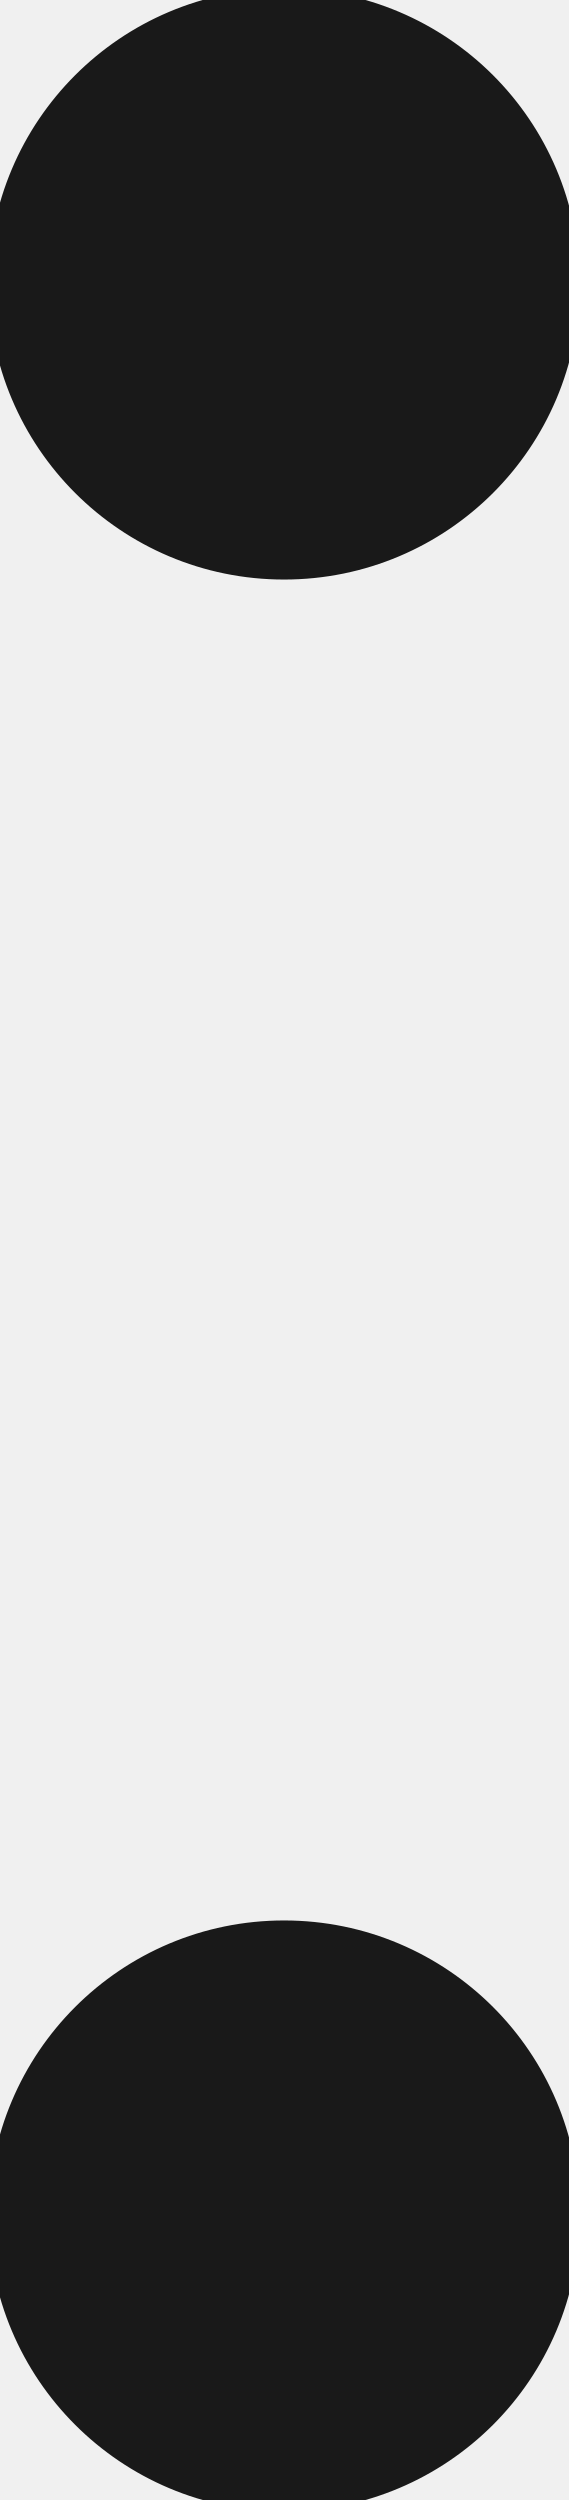
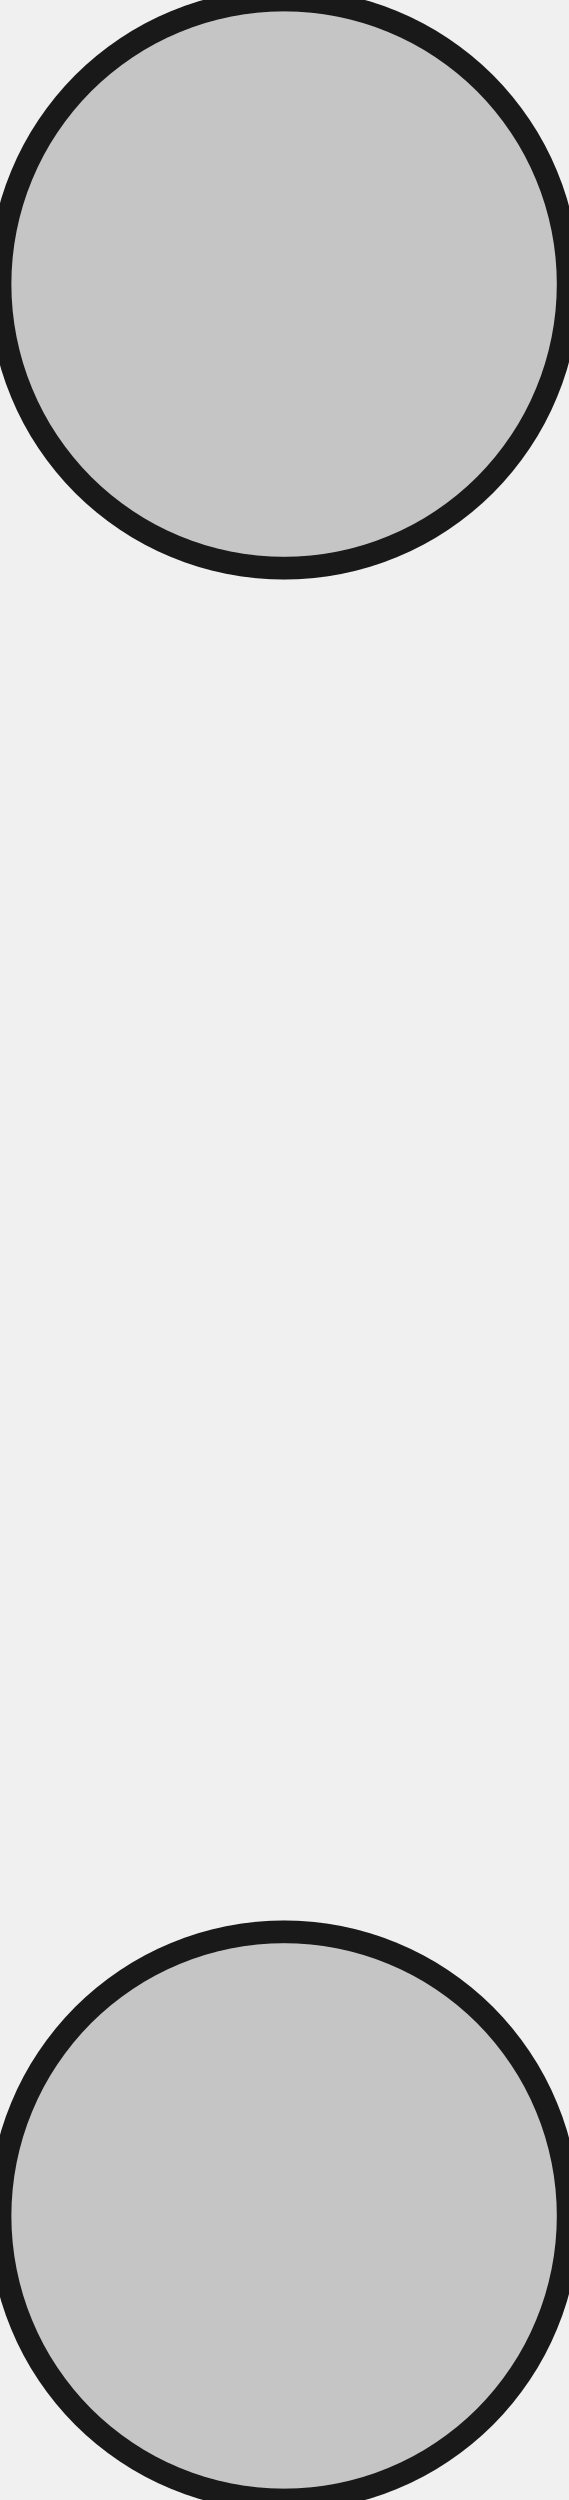
<svg xmlns="http://www.w3.org/2000/svg" version="1.1" viewBox="0 0 10 44" width="10mm" height="44mm">
  <defs>
    <marker id="arrow" viewBox="0 0 16 16" refX="8" refY="8" markerWidth="9" markerHeight="9" orient="auto-start-reverse">
      <path d="M 0 0 L 16 8 L 0 16 z" stroke="none" fill="context-fill" />
    </marker>
  </defs>
  <style>
     
        .background-fill {
            fill: #FFFFFF;
            stroke: none;
        }
         
        .grid {
            fill: #D8D8D8;
            stroke: #D8D8D8;
            stroke-width: 0.2;
        }
         
        .grid-stroke {
            fill: none;
            stroke: #D8D8D8;
            stroke-width: 0.2;
        }
         
        .grid-fill {
            fill: #D8D8D8;
            stroke: none;
        }
         
        .measure {
            fill: #00CCCC;
            stroke: #00CCCC;
            stroke-width: 0.2;
        }
         
        .measure-stroke {
            fill: none;
            stroke: #00CCCC;
            stroke-width: 0.2;
        }
         
        .measure-fill {
            fill: #00CCCC;
            stroke: none;
        }
         
        .highlight {
            fill: #FF9900;
            stroke: #FF9900;
            stroke-width: 0.2;
        }
         
        .highlight-stroke {
            fill: none;
            stroke: #FF9900;
            stroke-width: 0.2;
        }
         
        .highlight-fill {
            fill: #FF9900;
            stroke: none;
        }
         
        .entity {
-             fill: #191919;
+             fill: rgba(178, 178, 178, 0.70);
            stroke: #191919;
            stroke-width: 0.4;
-         }
-          
-         .entity-stroke {
-             fill: none;
-             stroke: #191919;
-             stroke-width: 0.4;
-         }
-          
-         .entity-fill {
-             fill: #191919;
-             stroke: none;
        }
        
            .active { fill-opacity: 1.0; stroke-opacity: 1.0; }
            .inactive { fill-opacity: 0.3; stroke-opacity: 0.3; }
        
  </style>
  <g class="entity">
-     <g class="entity">
-       <g class="entity" transform="matrix(1 0 0 1 0 17)">
-         <g class="entity">
-           <g class="entity">
-             <circle cx="5" cy="22" r="5" />
-           </g>
-         </g>
-       </g>
-     </g>
-     <g class="entity">
-       <g class="entity" transform="matrix(1 0 0 1 0 -17)">
-         <g class="entity">
-           <g class="entity">
-             <circle cx="5" cy="22" r="5" />
-           </g>
-         </g>
-       </g>
-     </g>
+     <path d="M10,39L9.994,38.755L9.976,38.51L9.946,38.266L9.904,38.025L9.85,37.785L9.785,37.549L9.708,37.316L9.619,37.087L9.52,36.862L9.41,36.643L9.289,36.429L9.157,36.222L9.016,36.022L8.865,35.828L8.705,35.642L8.536,35.464L8.358,35.295L8.172,35.135L7.978,34.984L7.778,34.843L7.571,34.711L7.357,34.59L7.138,34.48L6.913,34.381L6.684,34.292L6.451,34.215L6.215,34.15L5.975,34.096L5.734,34.054L5.49,34.024L5.245,34.006L5,34L4.755,34.006L4.51,34.024L4.266,34.054L4.025,34.096L3.785,34.15L3.549,34.215L3.316,34.292L3.087,34.381L2.862,34.48L2.643,34.59L2.429,34.711L2.222,34.843L2.022,34.984L1.828,35.135L1.642,35.295L1.464,35.464L1.295,35.642L1.135,35.828L0.984,36.022L0.843,36.222L0.711,36.429L0.59,36.643L0.48,36.862L0.381,37.087L0.292,37.316L0.215,37.549L0.15,37.785L0.096,38.025L0.054,38.266L0.024,38.51L0.006,38.755L0,39L0.006,39.245L0.024,39.49L0.054,39.734L0.096,39.975L0.15,40.215L0.215,40.451L0.292,40.684L0.381,40.913L0.48,41.138L0.59,41.357L0.711,41.571L0.843,41.778L0.984,41.978L1.135,42.172L1.295,42.358L1.464,42.536L1.642,42.705L1.828,42.865L2.022,43.016L2.222,43.157L2.429,43.289L2.643,43.41L2.862,43.52L3.087,43.619L3.316,43.708L3.549,43.785L3.785,43.85L4.025,43.904L4.266,43.946L4.51,43.976L4.755,43.994L5,44L5.245,43.994L5.49,43.976L5.734,43.946L5.975,43.904L6.215,43.85L6.451,43.785L6.684,43.708L6.913,43.619L7.138,43.52L7.357,43.41L7.571,43.289L7.778,43.157L7.978,43.016L8.172,42.865L8.358,42.705L8.536,42.536L8.705,42.358L8.865,42.172L9.016,41.978L9.157,41.778L9.289,41.571L9.41,41.357L9.52,41.138L9.619,40.913L9.708,40.684L9.785,40.451L9.85,40.215L9.904,39.975L9.946,39.734L9.976,39.49L9.994,39.245L10,39 Z  " />
+     <path d="M10,5L9.994,4.755L9.976,4.51L9.946,4.266L9.904,4.025L9.85,3.785L9.785,3.549L9.708,3.316L9.619,3.087L9.52,2.862L9.41,2.643L9.289,2.429L9.157,2.222L9.016,2.022L8.865,1.828L8.705,1.642L8.536,1.464L8.358,1.295L8.172,1.135L7.978,0.984L7.778,0.843L7.571,0.711L7.357,0.59L7.138,0.48L6.913,0.381L6.684,0.292L6.451,0.215L6.215,0.15L5.975,0.096L5.734,0.054L5.49,0.024L5.245,0.006L5,0L4.755,0.006L4.51,0.024L4.266,0.054L4.025,0.096L3.785,0.15L3.549,0.215L3.316,0.292L3.087,0.381L2.862,0.48L2.643,0.59L2.429,0.711L2.222,0.843L2.022,0.984L1.828,1.135L1.642,1.295L1.464,1.464L1.295,1.642L1.135,1.828L0.984,2.022L0.843,2.222L0.711,2.429L0.59,2.643L0.48,2.862L0.381,3.087L0.292,3.316L0.215,3.549L0.15,3.785L0.096,4.025L0.054,4.266L0.024,4.51L0.006,4.755L0,5L0.006,5.245L0.024,5.49L0.054,5.734L0.096,5.975L0.15,6.215L0.215,6.451L0.292,6.684L0.381,6.913L0.48,7.138L0.59,7.357L0.711,7.571L0.843,7.778L0.984,7.978L1.135,8.172L1.295,8.358L1.464,8.536L1.642,8.705L1.828,8.865L2.022,9.016L2.222,9.157L2.429,9.289L2.643,9.41L2.862,9.52L3.087,9.619L3.316,9.708L3.549,9.785L3.785,9.85L4.025,9.904L4.266,9.946L4.51,9.976L4.755,9.994L5,10L5.245,9.994L5.49,9.976L5.734,9.946L5.975,9.904L6.215,9.85L6.451,9.785L6.684,9.708L6.913,9.619L7.138,9.52L7.357,9.41L7.571,9.289L7.778,9.157L7.978,9.016L8.172,8.865L8.358,8.705L8.536,8.536L8.705,8.358L8.865,8.172L9.016,7.978L9.157,7.778L9.289,7.571L9.41,7.357L9.52,7.138L9.619,6.913L9.708,6.684L9.785,6.451L9.85,6.215L9.904,5.975L9.946,5.734L9.976,5.49L9.994,5.245L10,5 Z  " />
  </g>
</svg>
